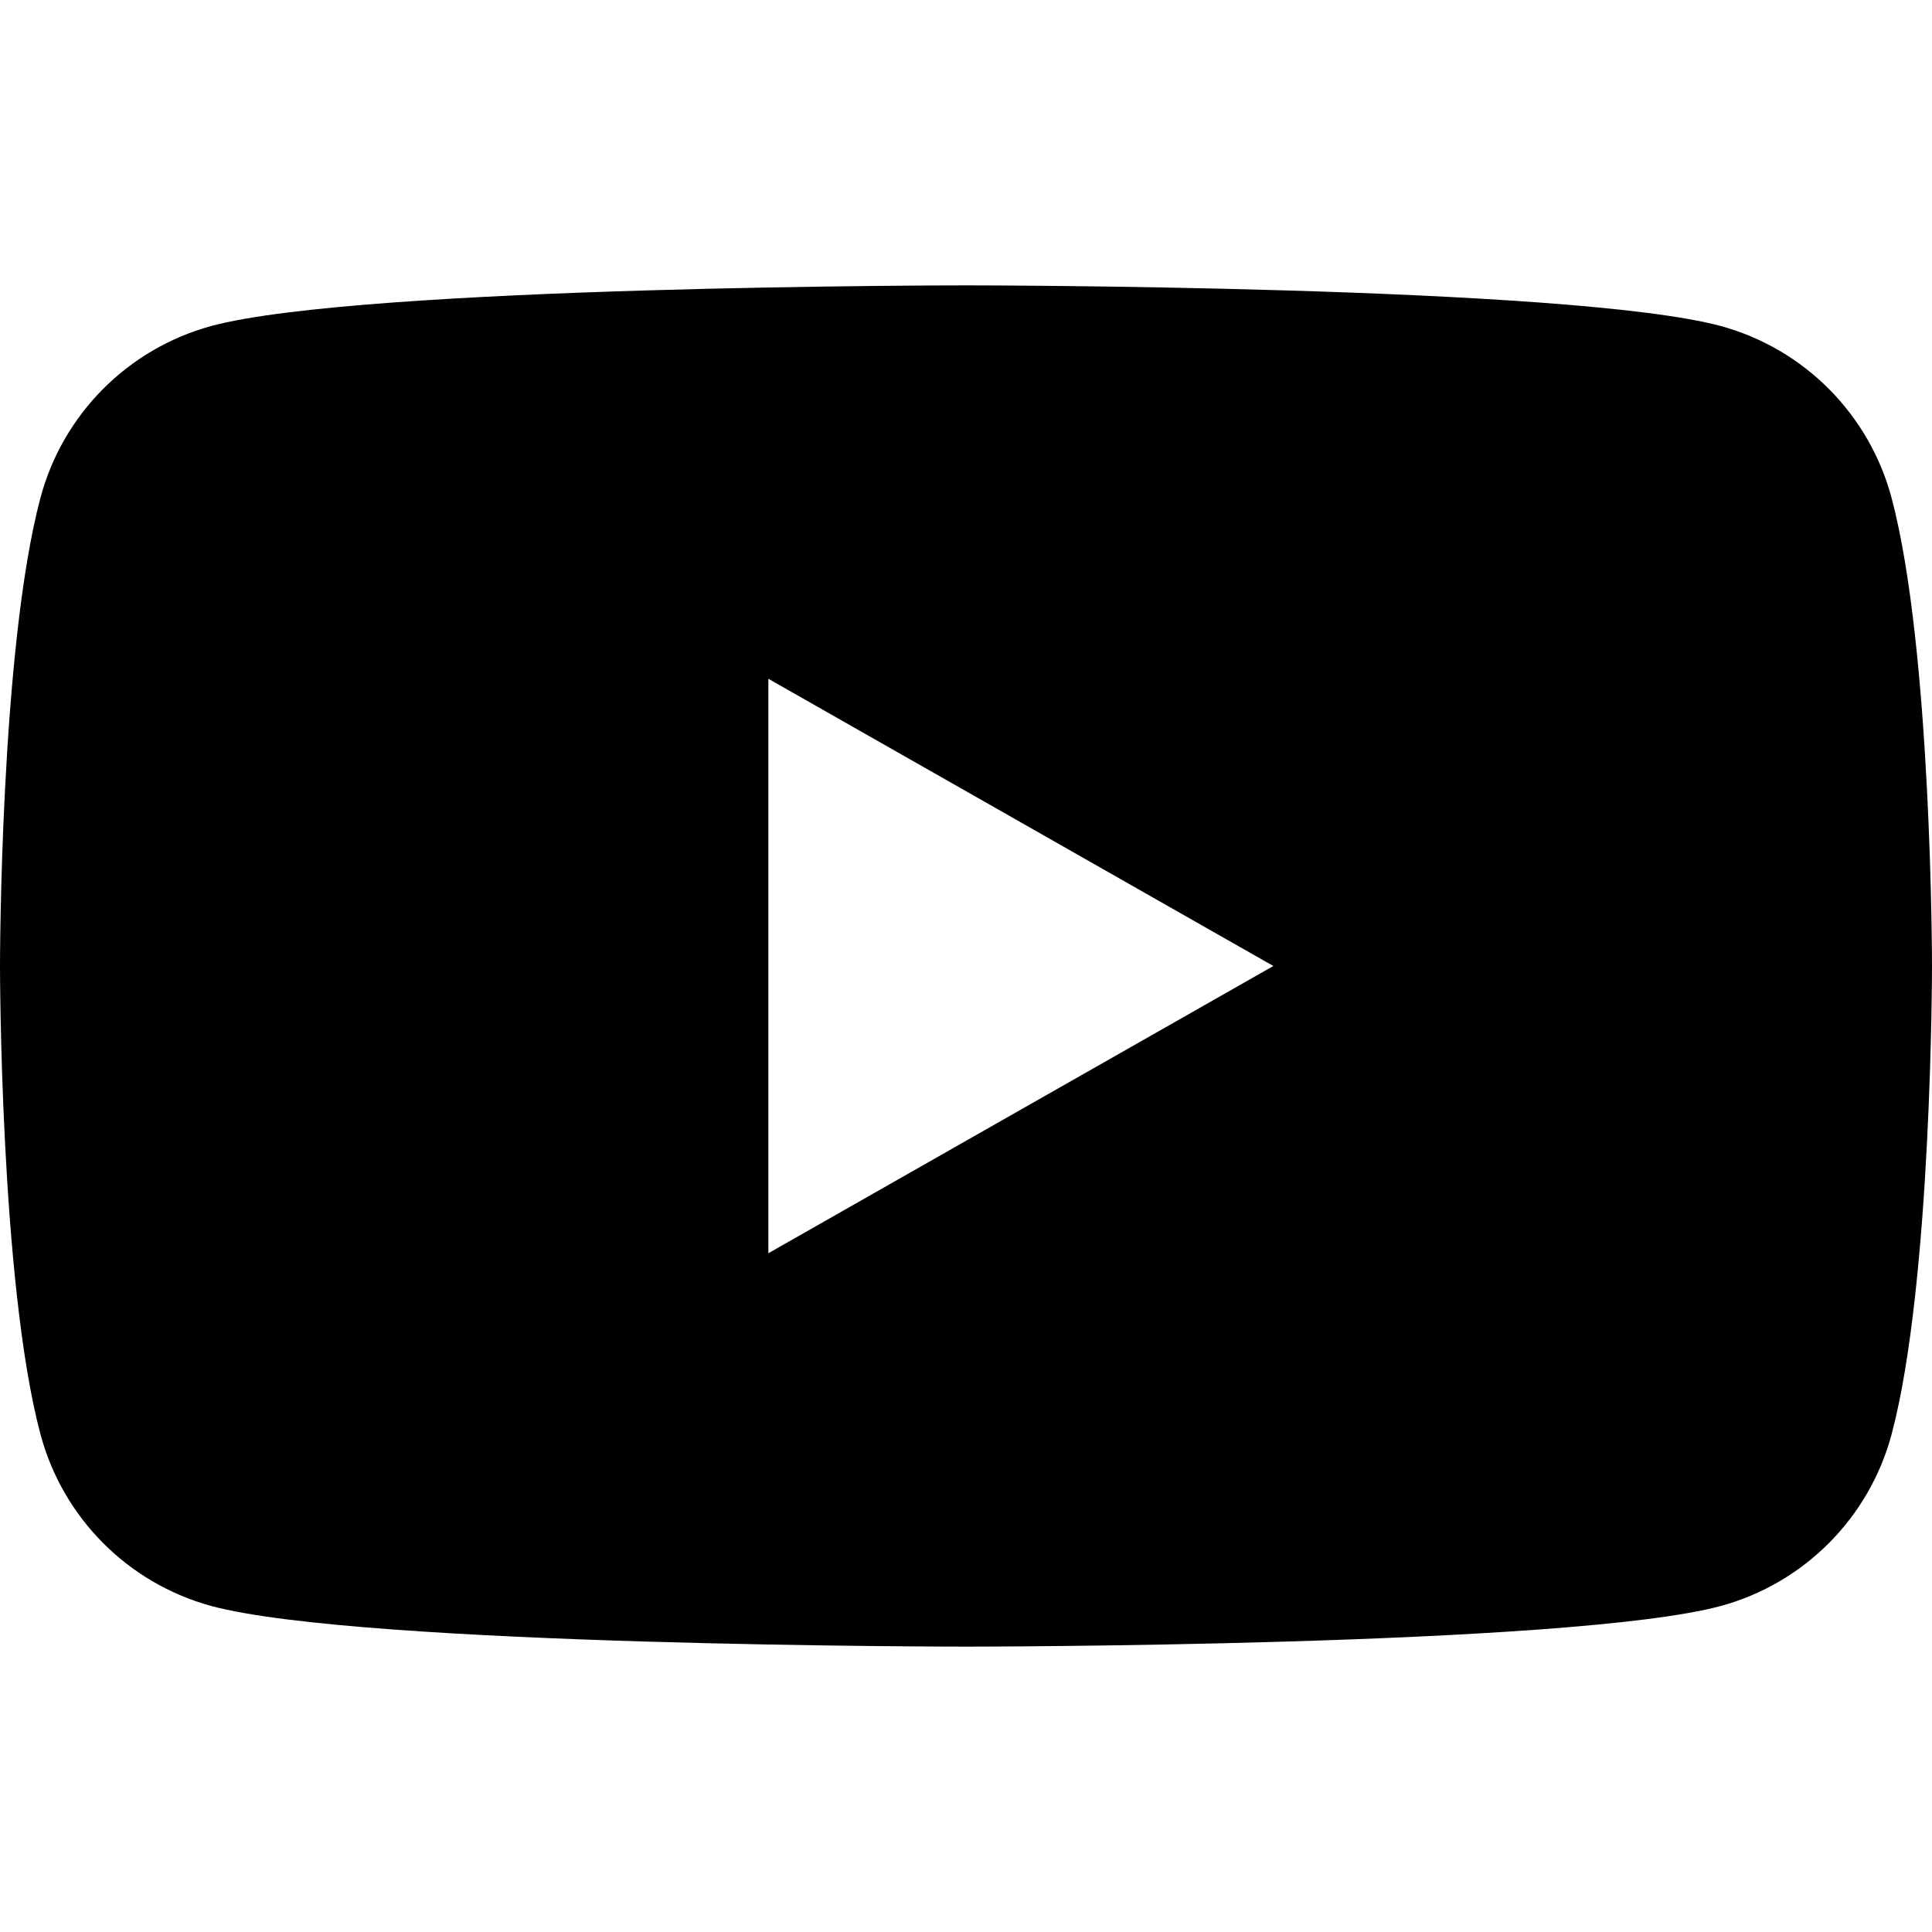
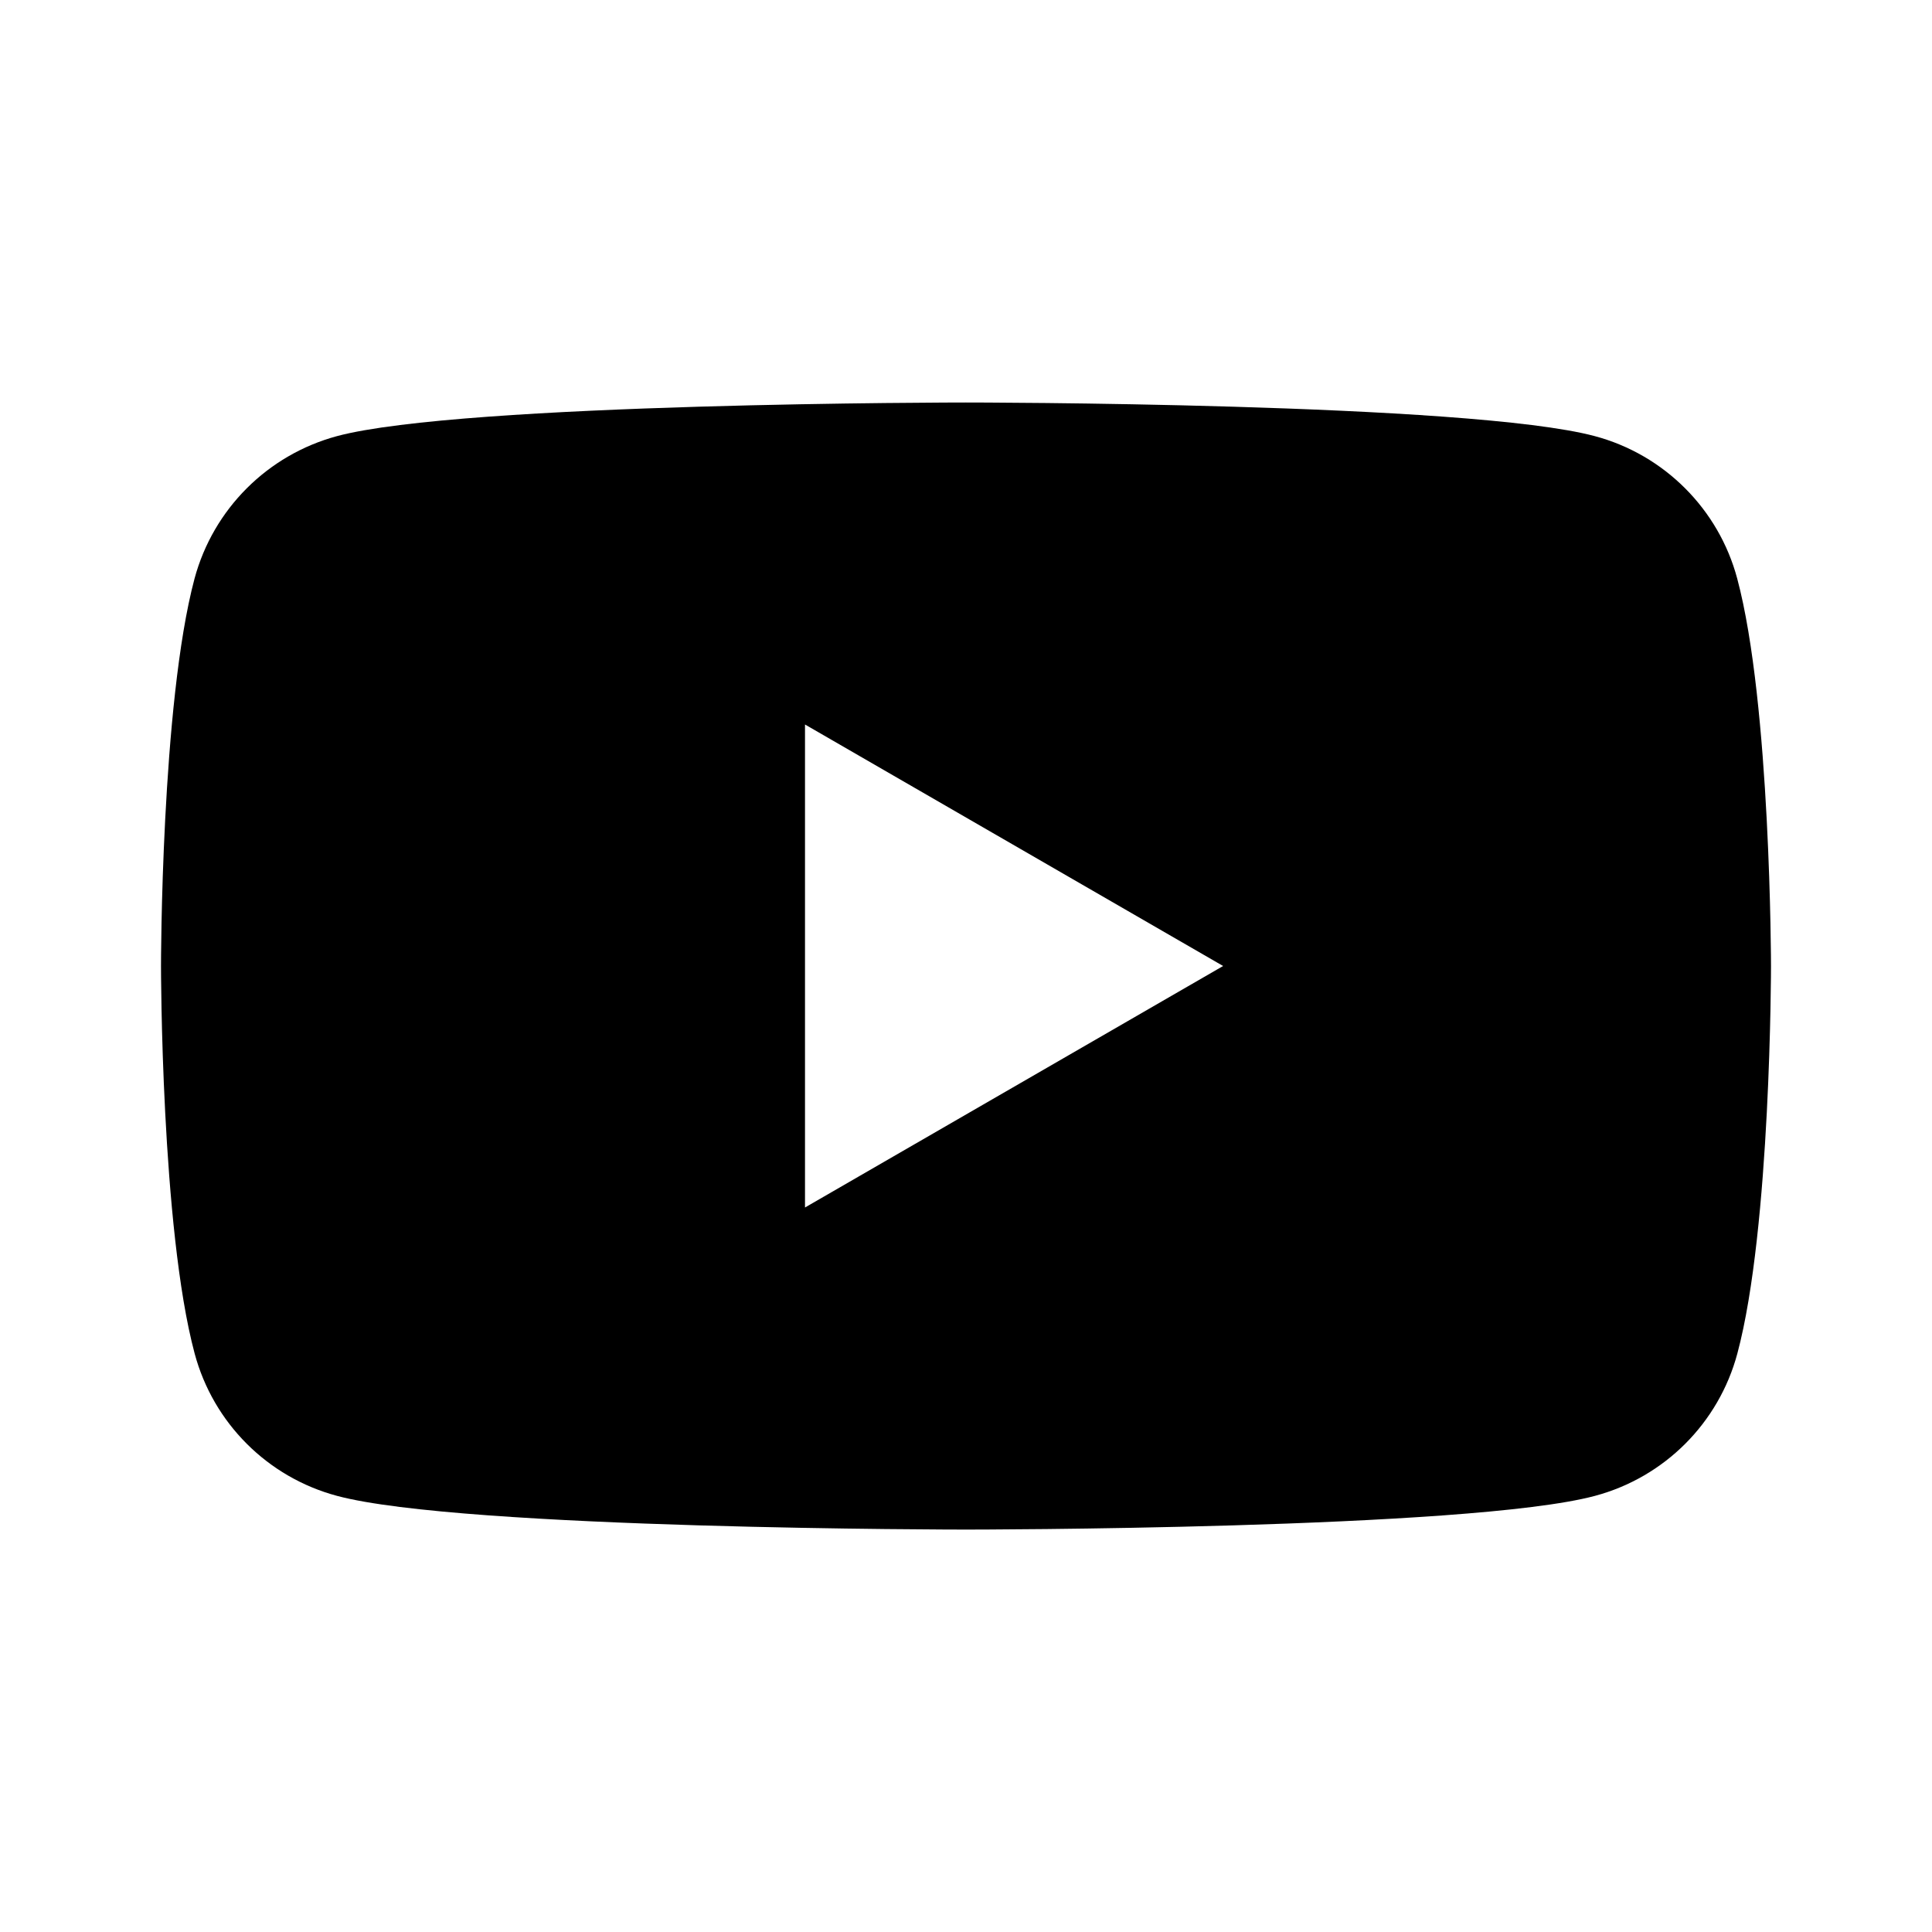
- <svg xmlns="http://www.w3.org/2000/svg" aria-hidden="true" viewBox="0 0 24 24">
-   <path d="M23.498 6.186a3.02 3.02 0 0 0-2.122-2.136C19.505 3.545 12 3.545 12 3.545s-7.505 0-9.377.505A3.02 3.02 0 0 0 .502 6.186C0 8.07 0 12 0 12s0 3.93.502 5.814a3.02 3.02 0 0 0 2.122 2.136c1.871.505 9.376.505 9.376.505s7.505 0 9.377-.505a3.02 3.02 0 0 0 2.122-2.136C24 15.93 24 12 24 12s0-3.93-.502-5.814M9.545 15.568V8.432L15.818 12z" />
+ <svg xmlns="http://www.w3.org/2000/svg" fill="currentColor" aria-hidden="true" viewBox="0 0 24 24">
+   <path fill-rule="evenodd" d="M19.812 5.418c.861.23 1.538.907 1.768 1.768C21.998 8.746 22 12 22 12s0 3.255-.418 4.814a2.5 2.5 0 0 1-1.768 1.768c-1.56.419-7.814.419-7.814.419s-6.255 0-7.814-.419a2.5 2.5 0 0 1-1.768-1.768C2 15.255 2 12 2 12s0-3.255.417-4.814a2.51 2.51 0 0 1 1.768-1.768C5.744 5 11.998 5 11.998 5s6.255 0 7.814.418M15.194 12 10 15V9z" clip-rule="evenodd" />
</svg>
